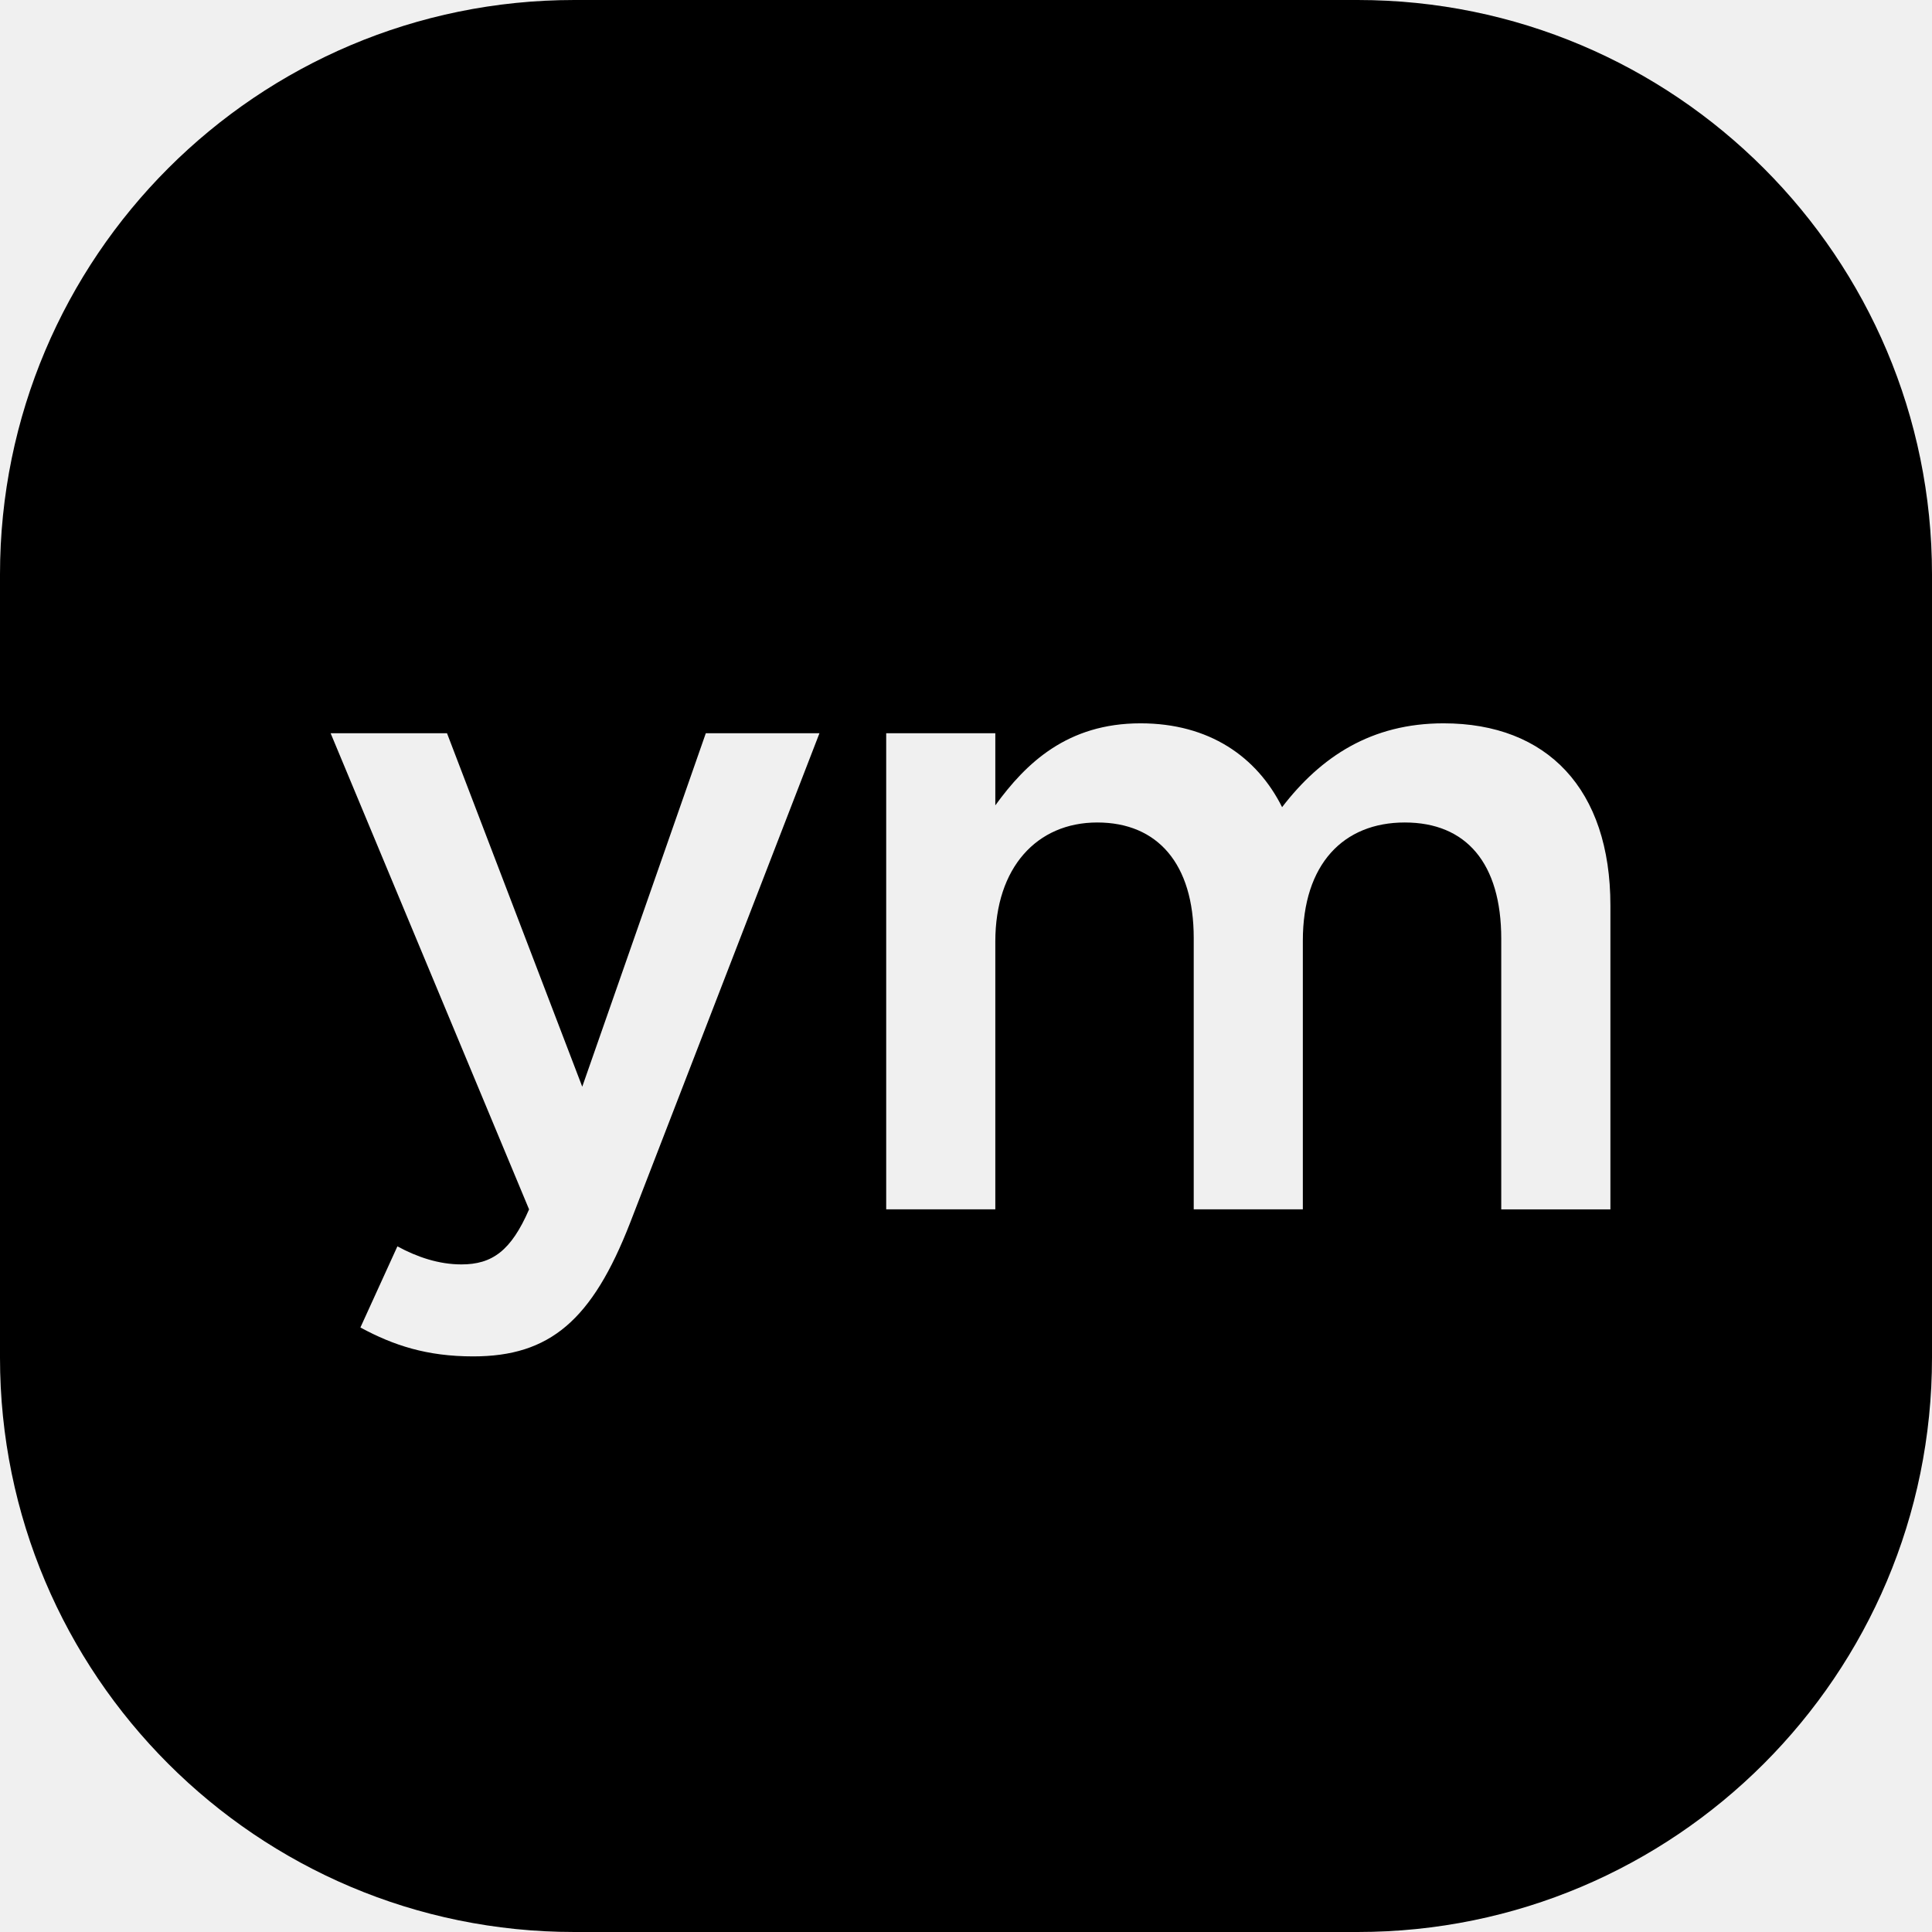
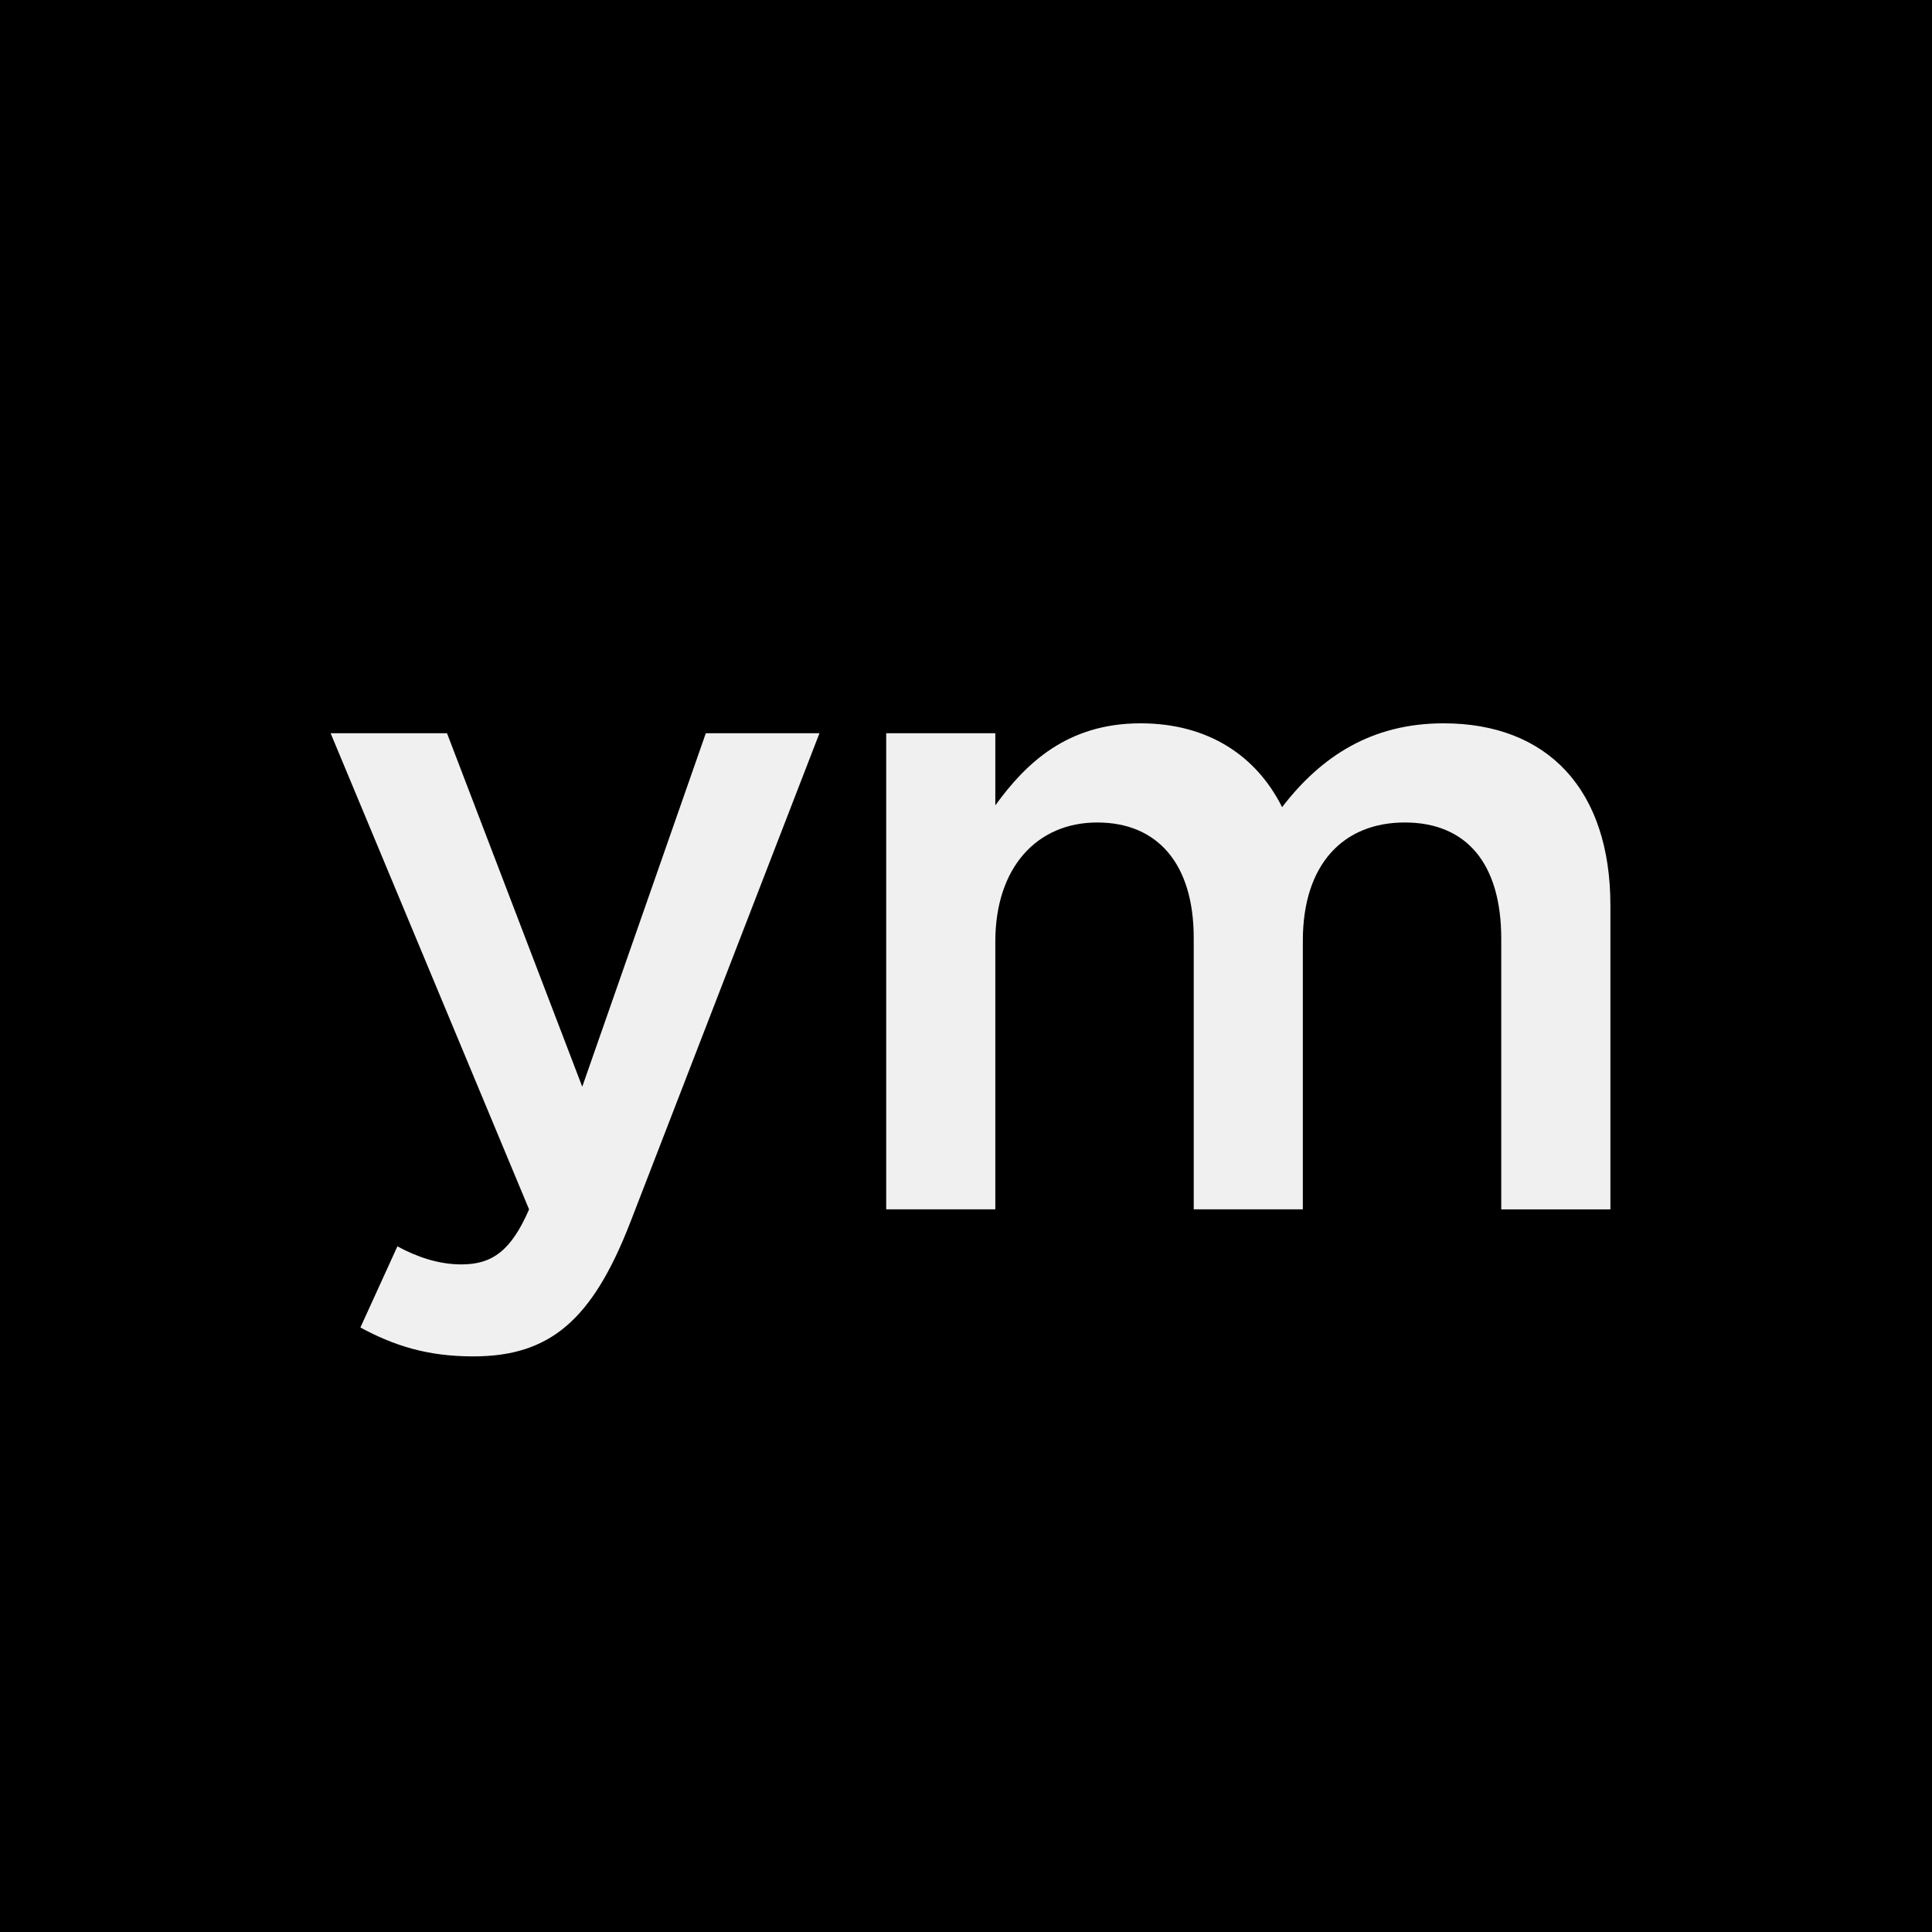
<svg xmlns="http://www.w3.org/2000/svg" width="46" height="46" viewBox="0 0 46 46" fill="none">
-   <g clip-path="url(#clip0_27367_3468)">
-     <path d="M46 46H0V0H46V46ZM12.597 28.795C12.168 29.783 11.717 30.105 10.986 30.105C10.45 30.105 9.935 29.932 9.462 29.675L8.581 31.607C9.376 32.037 10.17 32.295 11.266 32.295C13.09 32.295 14.099 31.436 15.002 29.117L19.511 17.458H16.805L13.863 25.874L10.643 17.458H7.872L12.597 28.795ZM34.37 17.222C32.652 17.222 31.45 18.015 30.526 19.218C29.925 18.015 28.787 17.222 27.155 17.222C25.417 17.222 24.429 18.166 23.698 19.175V17.458H21.1V28.794H23.698V22.418C23.698 20.657 24.687 19.583 26.125 19.583C27.564 19.583 28.422 20.571 28.422 22.332V28.794H31.02V22.396C31.02 20.572 31.988 19.583 33.447 19.583C34.907 19.583 35.744 20.549 35.744 22.352V28.795H38.343V21.56C38.343 18.789 36.839 17.222 34.37 17.222Z" fill="currentColor" />
-   </g>
-   <defs>
-     <clipPath id="clip0_27367_3468">
-       <rect width="46" height="46" rx="13.676" fill="white" />
-     </clipPath>
-   </defs>
+   <path d="M46 46H0V0H46V46ZM12.597 28.795C12.168 29.783 11.717 30.105 10.986 30.105C10.45 30.105 9.935 29.932 9.462 29.675L8.581 31.607C9.376 32.037 10.17 32.295 11.266 32.295C13.09 32.295 14.099 31.436 15.002 29.117L19.511 17.458H16.805L13.863 25.874L10.643 17.458H7.872L12.597 28.795ZM34.37 17.222C32.652 17.222 31.45 18.015 30.526 19.218C29.925 18.015 28.787 17.222 27.155 17.222C25.417 17.222 24.429 18.166 23.698 19.175V17.458H21.1V28.794H23.698V22.418C23.698 20.657 24.687 19.583 26.125 19.583C27.564 19.583 28.422 20.571 28.422 22.332V28.794H31.02V22.396C31.02 20.572 31.988 19.583 33.447 19.583C34.907 19.583 35.744 20.549 35.744 22.352V28.795H38.343V21.56C38.343 18.789 36.839 17.222 34.37 17.222Z" fill="currentColor" />
</svg>
